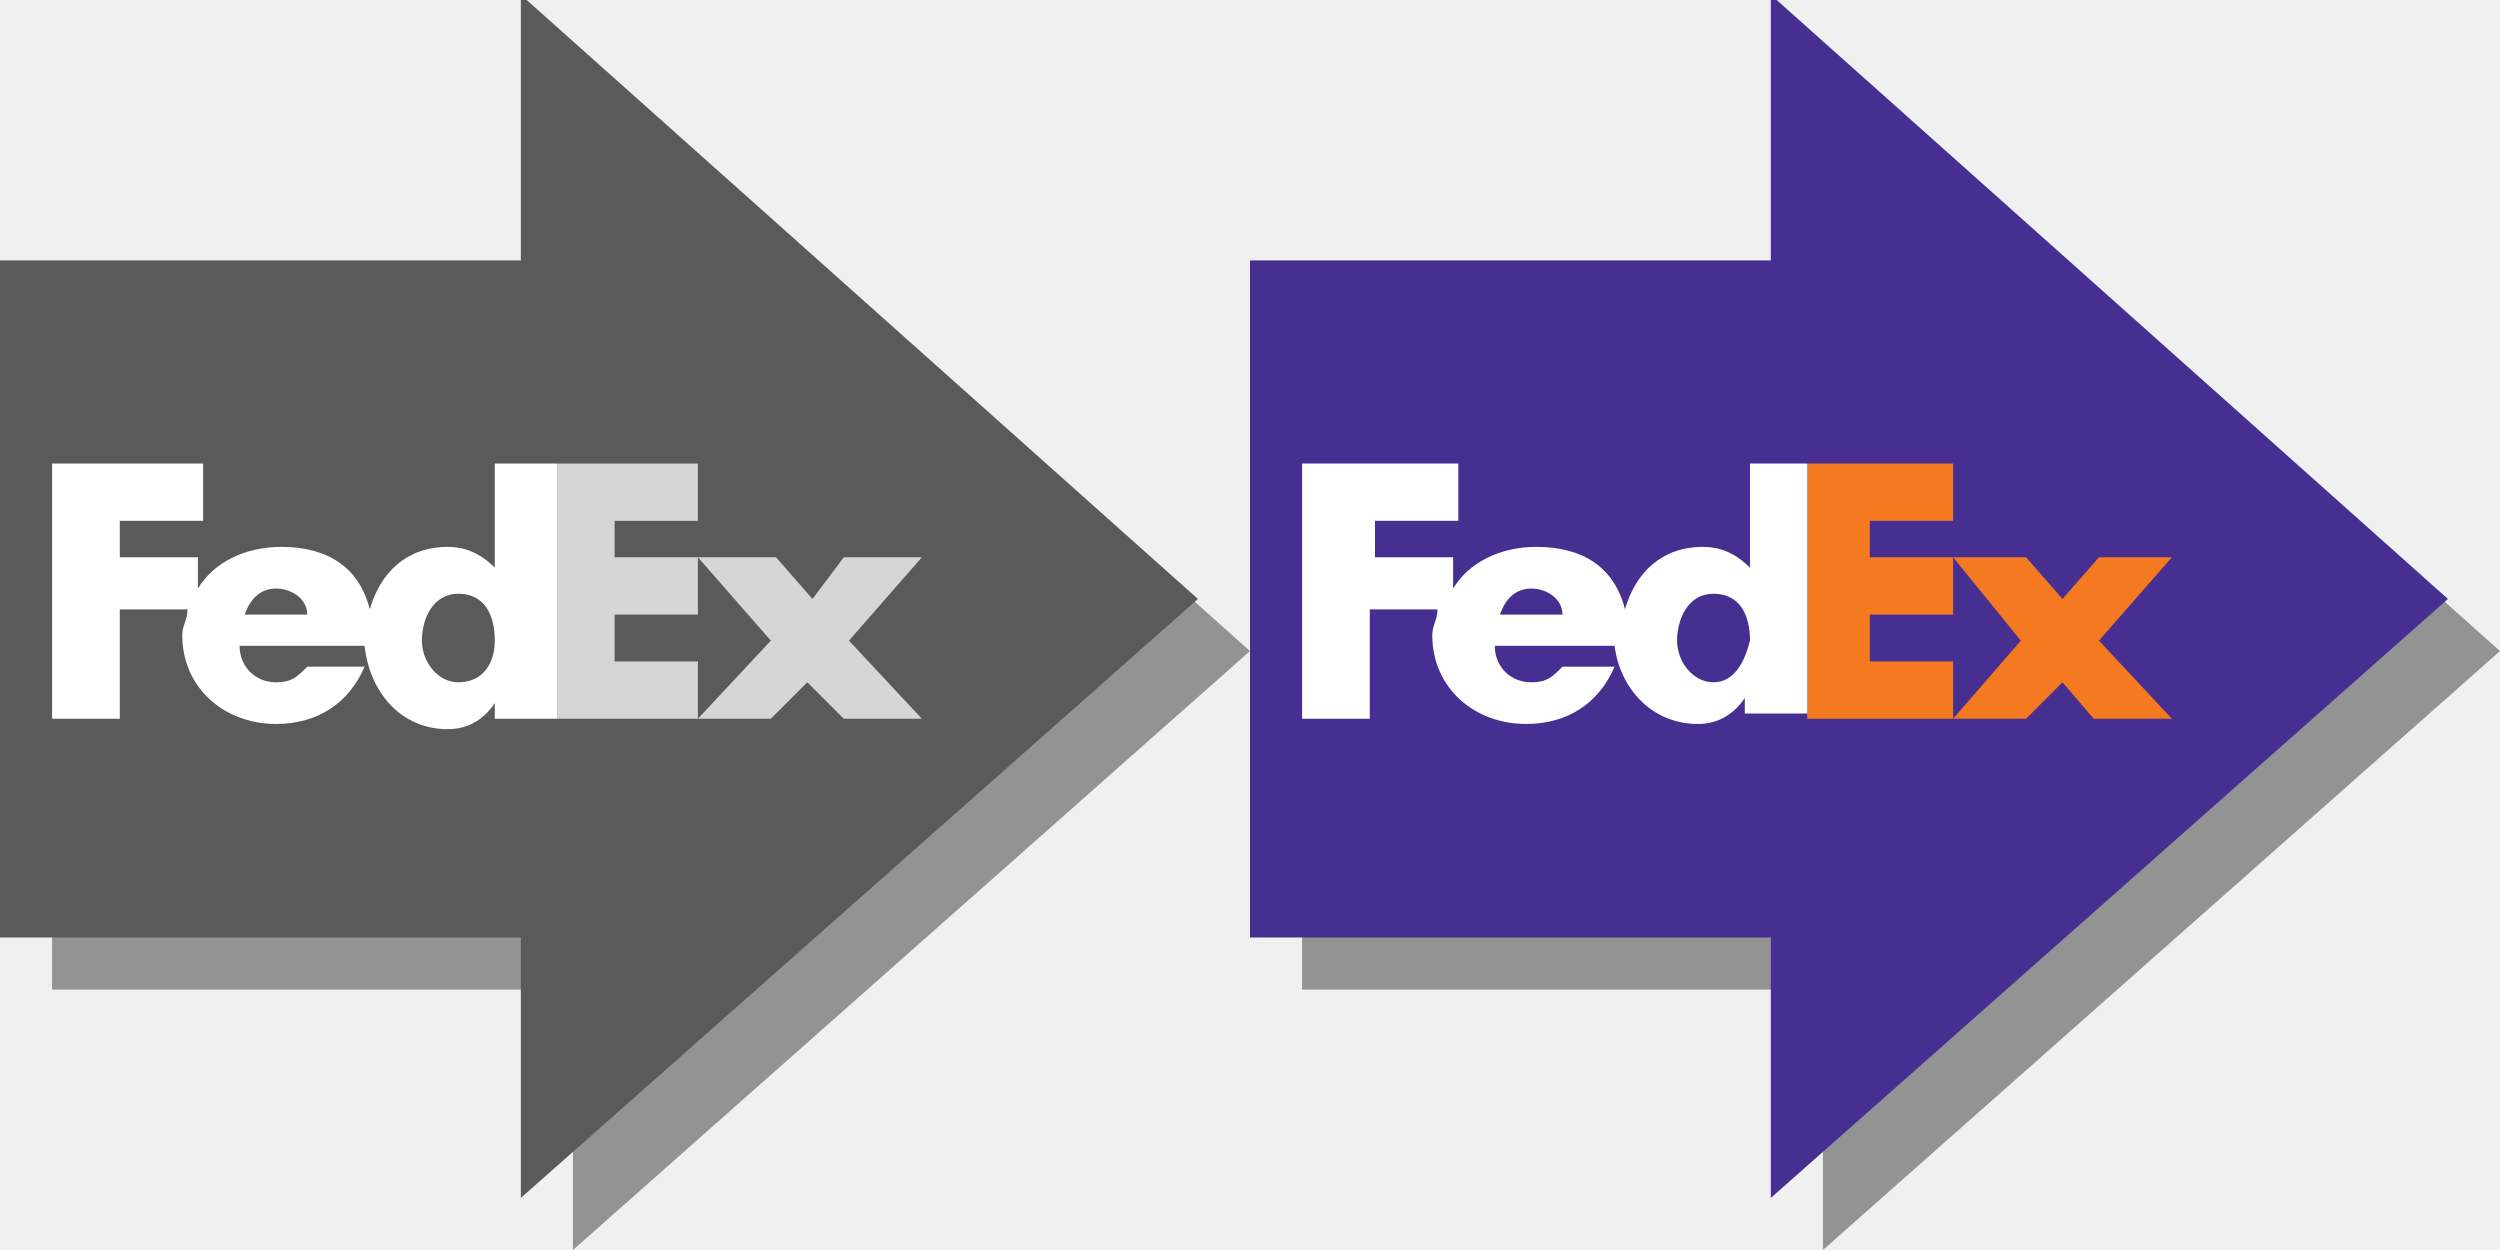
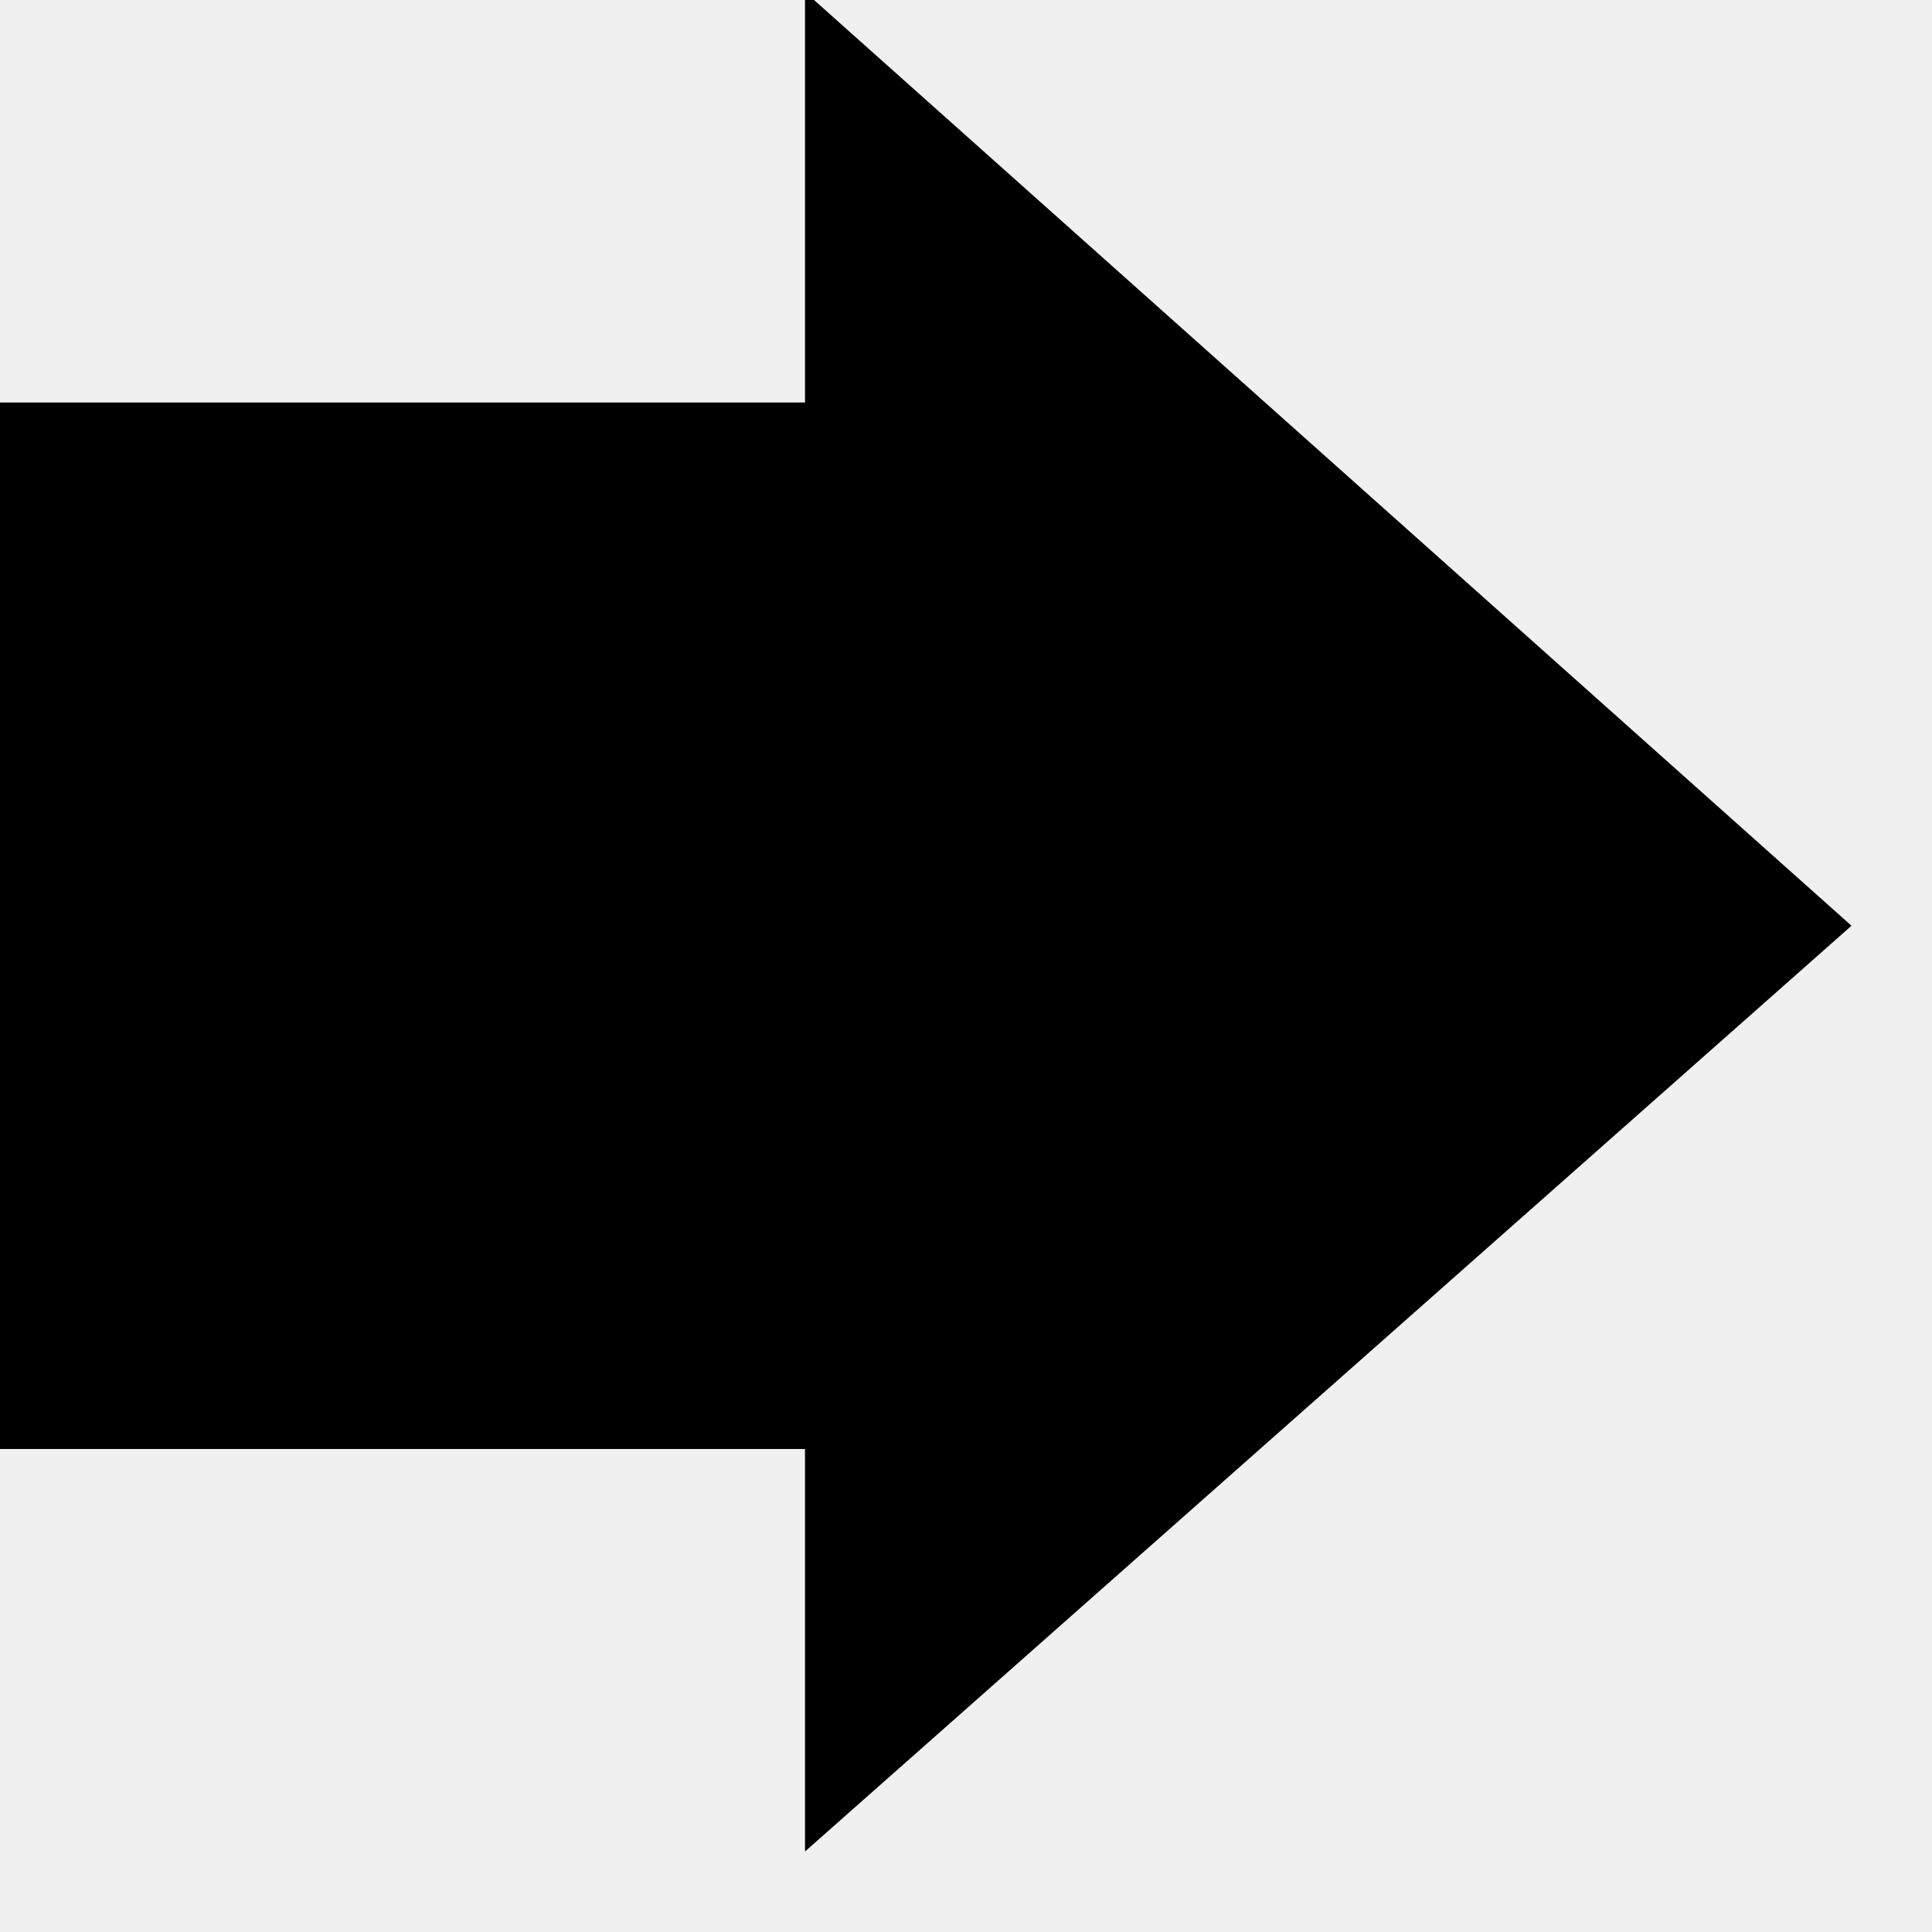
- <svg xmlns="http://www.w3.org/2000/svg" id="Layer_1" enable-background="new 0 0 48 24" viewBox="0 0 48 24" xml:space="preserve">
-   <text font-family="'Ubuntu-Light'" font-size="10" transform="translate(12.955 -24.6135)">head</text>
-   <path d="m1 6h15v13h-15z" fill="#939393" />
-   <path d="m11 .9l13 11.6-13 11.5z" fill="#939393" />
-   <path d="m0 5h15v13h-15z" fill="#5a5a5a" />
-   <path d="m10-.1l13 11.6-13 11.5z" fill="#5a5a5a" />
-   <path d="m16.2 13.8l-.7-.7-.7.7h-1.4l1.4-1.5-1.4-1.6h1.5l.7.8.6-.8h1.5l-1.4 1.6 1.4 1.5z" fill="#d6d6d6" />
-   <path d="m10.7 13.8v-4.9h2.7v1.1h-1.6v.7h1.6v1.1h-1.6v.9h1.6v1.1z" fill="#d6d6d6" />
-   <path d="m9.5 8.9v2h0c-.3-.3-.6-.4-.9-.4-.8 0-1.3.5-1.5 1.2-.2-.8-.8-1.2-1.7-1.2-.7 0-1.3.3-1.6.8v-.6h-1.5v-.7h1.6v-1.1h-2.9v4.9h1.3v-2.1h1.3c0 .2-.1.3-.1.5 0 1 .8 1.7 1.8 1.7.8 0 1.4-.4 1.7-1.1h-1.1c-.2.2-.3.3-.6.3-.4 0-.7-.3-.7-.7h2.4c.1.9.7 1.6 1.6 1.6.4 0 .7-.2.9-.5h0v .3h1.2v-4.9zm-4.8 2.9c.1-.3.3-.5.6-.5.3 0 .6.2.6.5.1 0-1.2 0-1.2 0zm4.1 1.3c-.4 0-.7-.4-.7-.8 0-.4.2-.9.7-.9.5 0 .7.4.7.9 0 .4-.2.8-.7.8z" fill="#fff" />
-   <path d="m25 6h15v13h-15z" fill="#939393" />
-   <path d="m35 .9l13 11.6-13 11.5z" fill="#939393" />
-   <path d="m24 5h15v13h-15z" fill="#472f92" />
-   <path d="m34-.1l13 11.6-13 11.5z" fill="#472f92" />
-   <path d="m40.2 13.8l-.6-.7-.7.7h-1.4l1.3-1.5-1.3-1.6h1.4l.7.8.7-.8h1.4l-1.4 1.6 1.4 1.5z" fill="#f47920" />
-   <path d="m34.7 13.8v-4.9h2.8v1.1h-1.6v.7h1.6v1.1h-1.6v.9h1.6v1.1z" fill="#f47920" />
-   <path d="m33.6 8.9v2h0c-.3-.3-.6-.4-.9-.4-.8 0-1.3.5-1.5 1.2-.2-.8-.8-1.2-1.7-1.2-.7 0-1.3.3-1.6.8v-.6h-1.5v-.7h1.6v-1.1h-3v4.9h1.3v-2.1h1.3c0 .2-.1.3-.1.5 0 1 .8 1.7 1.8 1.7.8 0 1.4-.4 1.7-1.1h-1c-.2.2-.3.3-.6.3-.4 0-.7-.3-.7-.7h2.3c.1.8.7 1.5 1.6 1.5.4 0 .7-.2.9-.5h0v .3h1.2v-4.8zm-4.8 2.9c.1-.3.3-.5.6-.5.3 0 .6.2.6.5 0 0-1.2 0-1.2 0zm4.1 1.3c-.4 0-.7-.4-.7-.8 0-.4.2-.9.7-.9.5 0 .7.4.7.9-.1.4-.3.8-.7.8z" fill="#fff" />
+ <svg xmlns="http://www.w3.org/2000/svg" version="1.1" width="32" height="32" viewBox="0 0 24 24">
+   <path class="fill-active" d="m0 5h15v13h-15z" />
+   <path class="fill-active" d="m10-.1l13 11.6-13 11.5z" />
+   <path class="fill-bright" d="m9.5 8.9v2h0c-.3-.3-.6-.4-.9-.4-.8 0-1.3.5-1.5 1.2-.2-.8-.8-1.2-1.7-1.2-.7 0-1.3.3-1.6.8v-.6h-1.5v-.7h1.6v-1.1h-2.9v4.9h1.3v-2.1h1.3c0 .2-.1.3-.1.5 0 1 .8 1.7 1.8 1.7.8 0 1.4-.4 1.7-1.1h-1.1c-.2.2-.3.3-.6.3-.4 0-.7-.3-.7-.7h2.4c.1.9.7 1.6 1.6 1.6.4 0 .7-.2.9-.5h0v .3h1.2v-4.9zm-4.8 2.9c.1-.3.3-.5.6-.5.3 0 .6.2.6.5.1 0-1.2 0-1.2 0zm4.1 1.3c-.4 0-.7-.4-.7-.8 0-.4.2-.9.7-.9.5 0 .7.4.7.9 0 .4-.2.8-.7.8z" />
+   <path class="fill-bright" d="m10.7 13.8v-4.9h2.7v1.1h-1.6v.7h1.6v1.1h-1.6v.9h1.6v1.1z" />
+   <path class="fill-bright" d="m16.2 13.8l-.7-.7-.7.7h-1.4l1.4-1.5-1.4-1.6h1.5l.7.8.6-.8h1.5l-1.4 1.6 1.4 1.5z" />
</svg>
